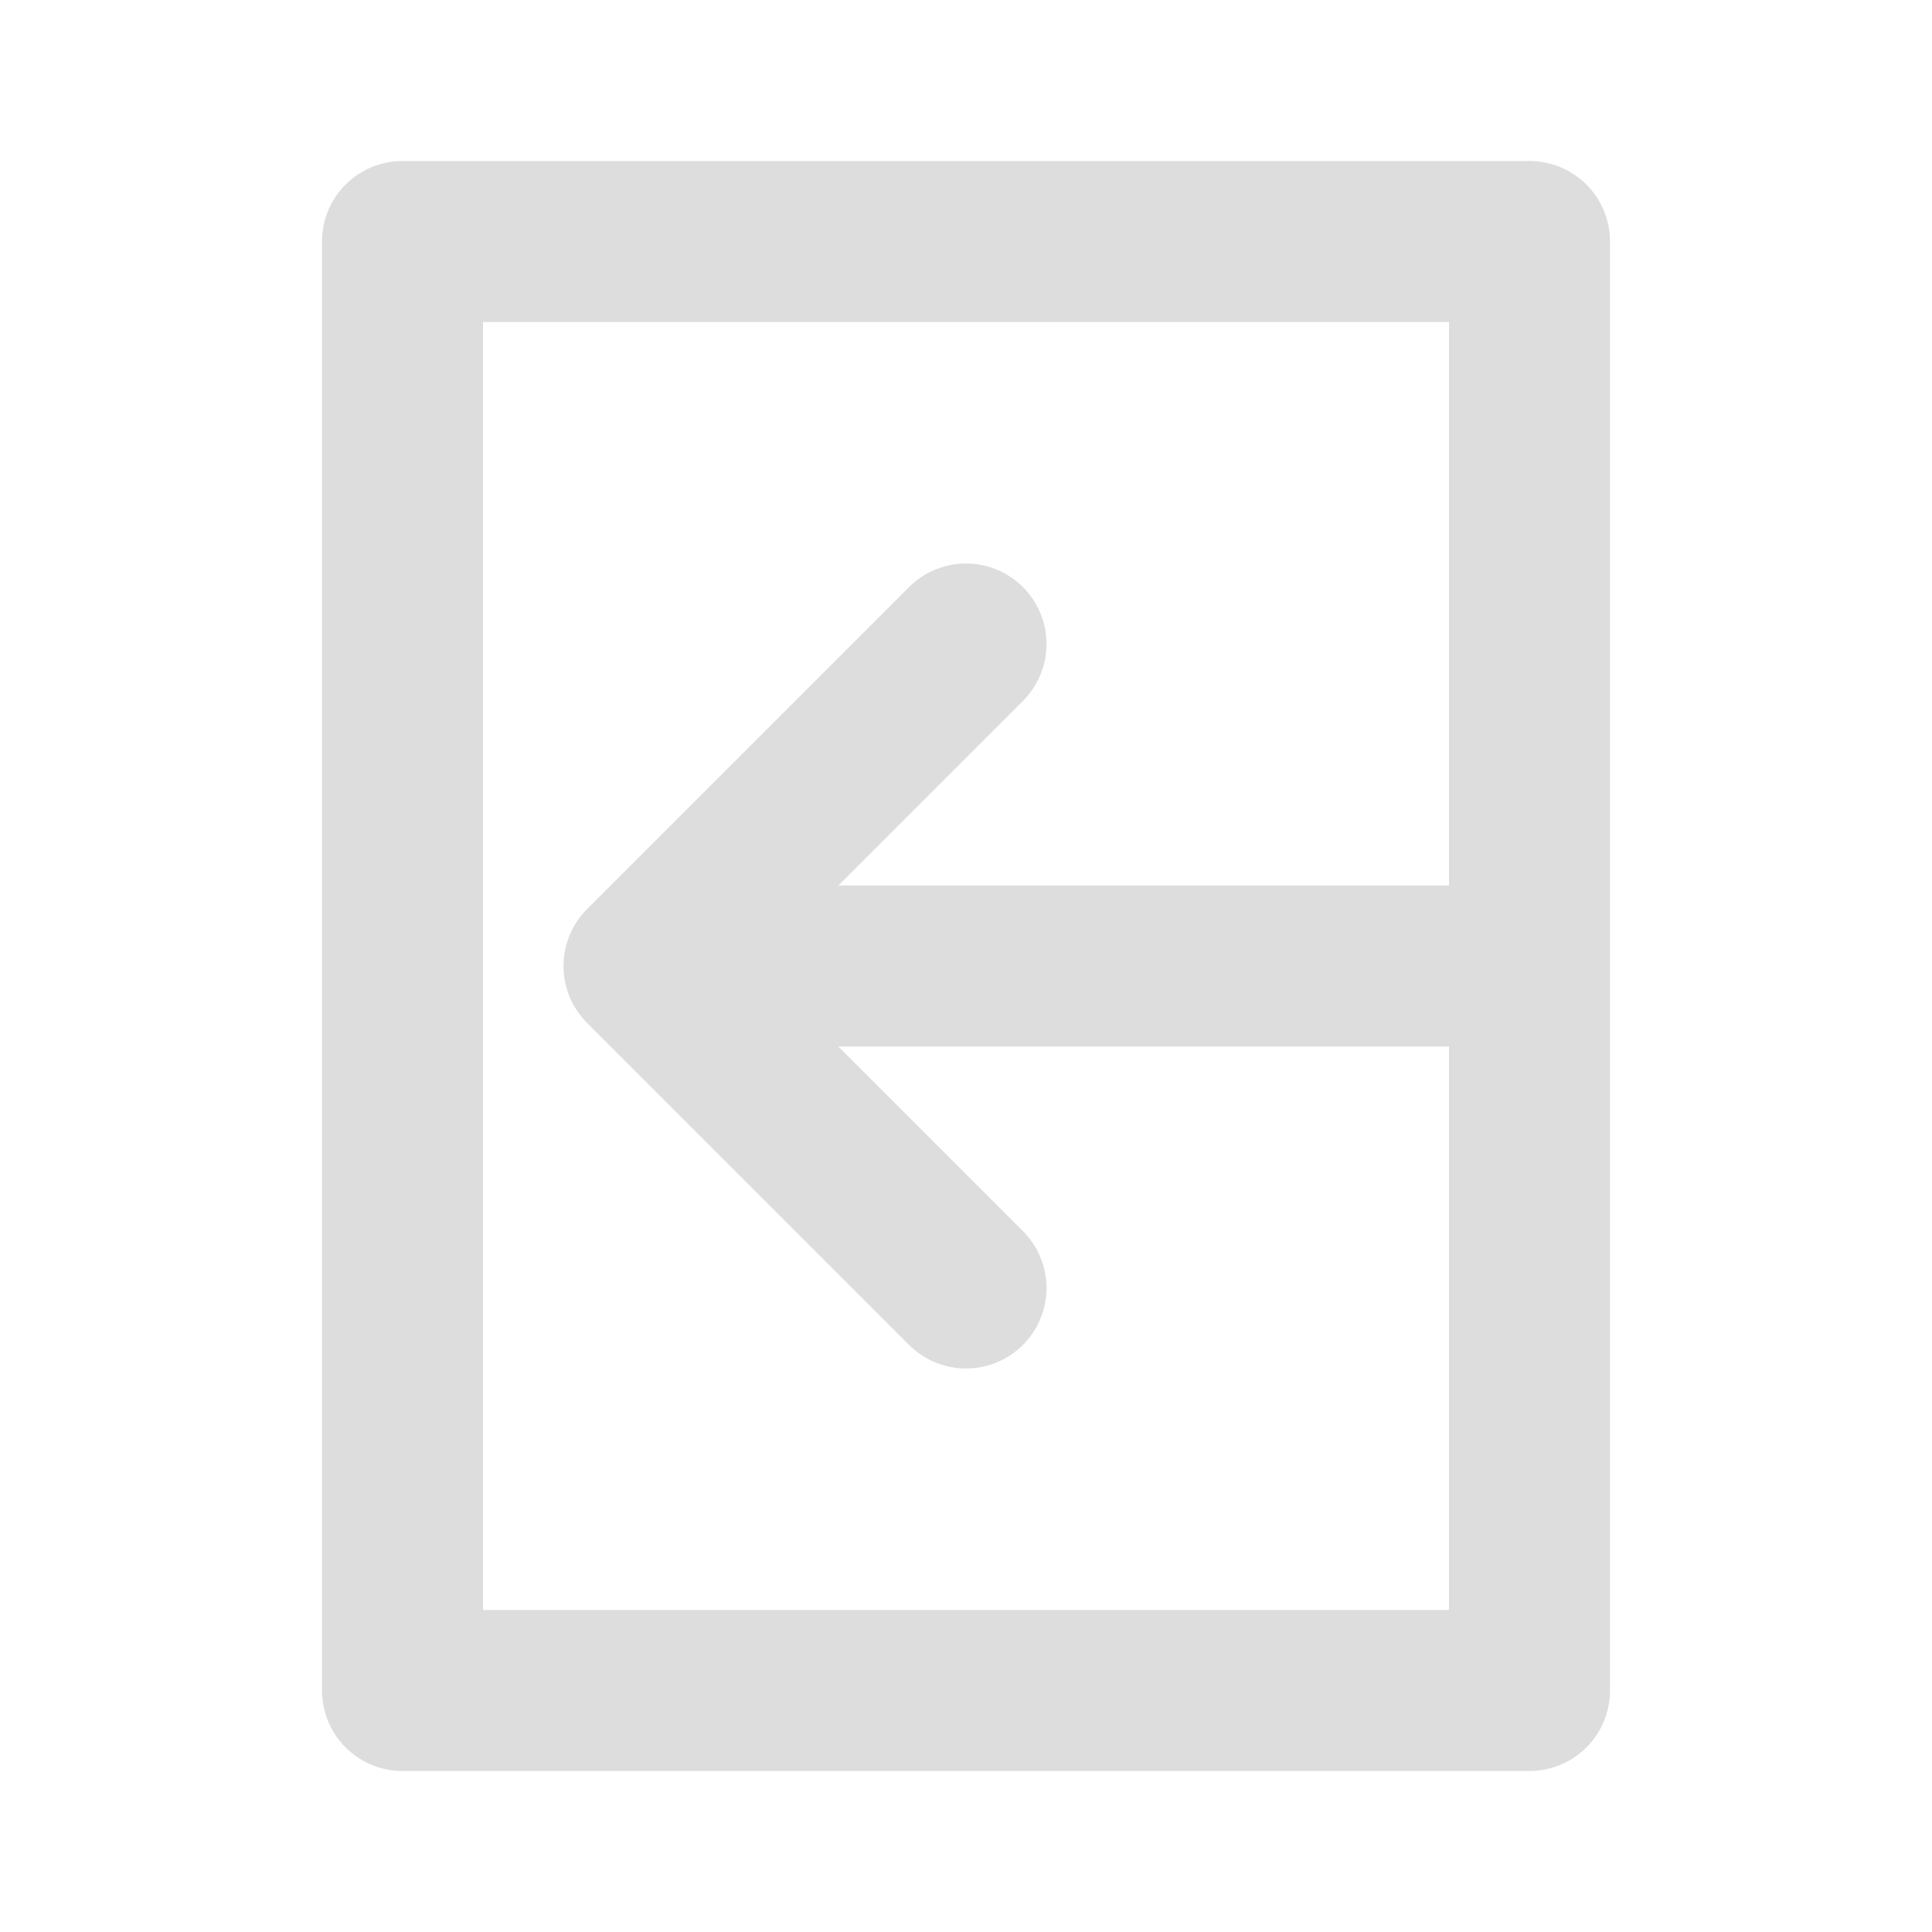
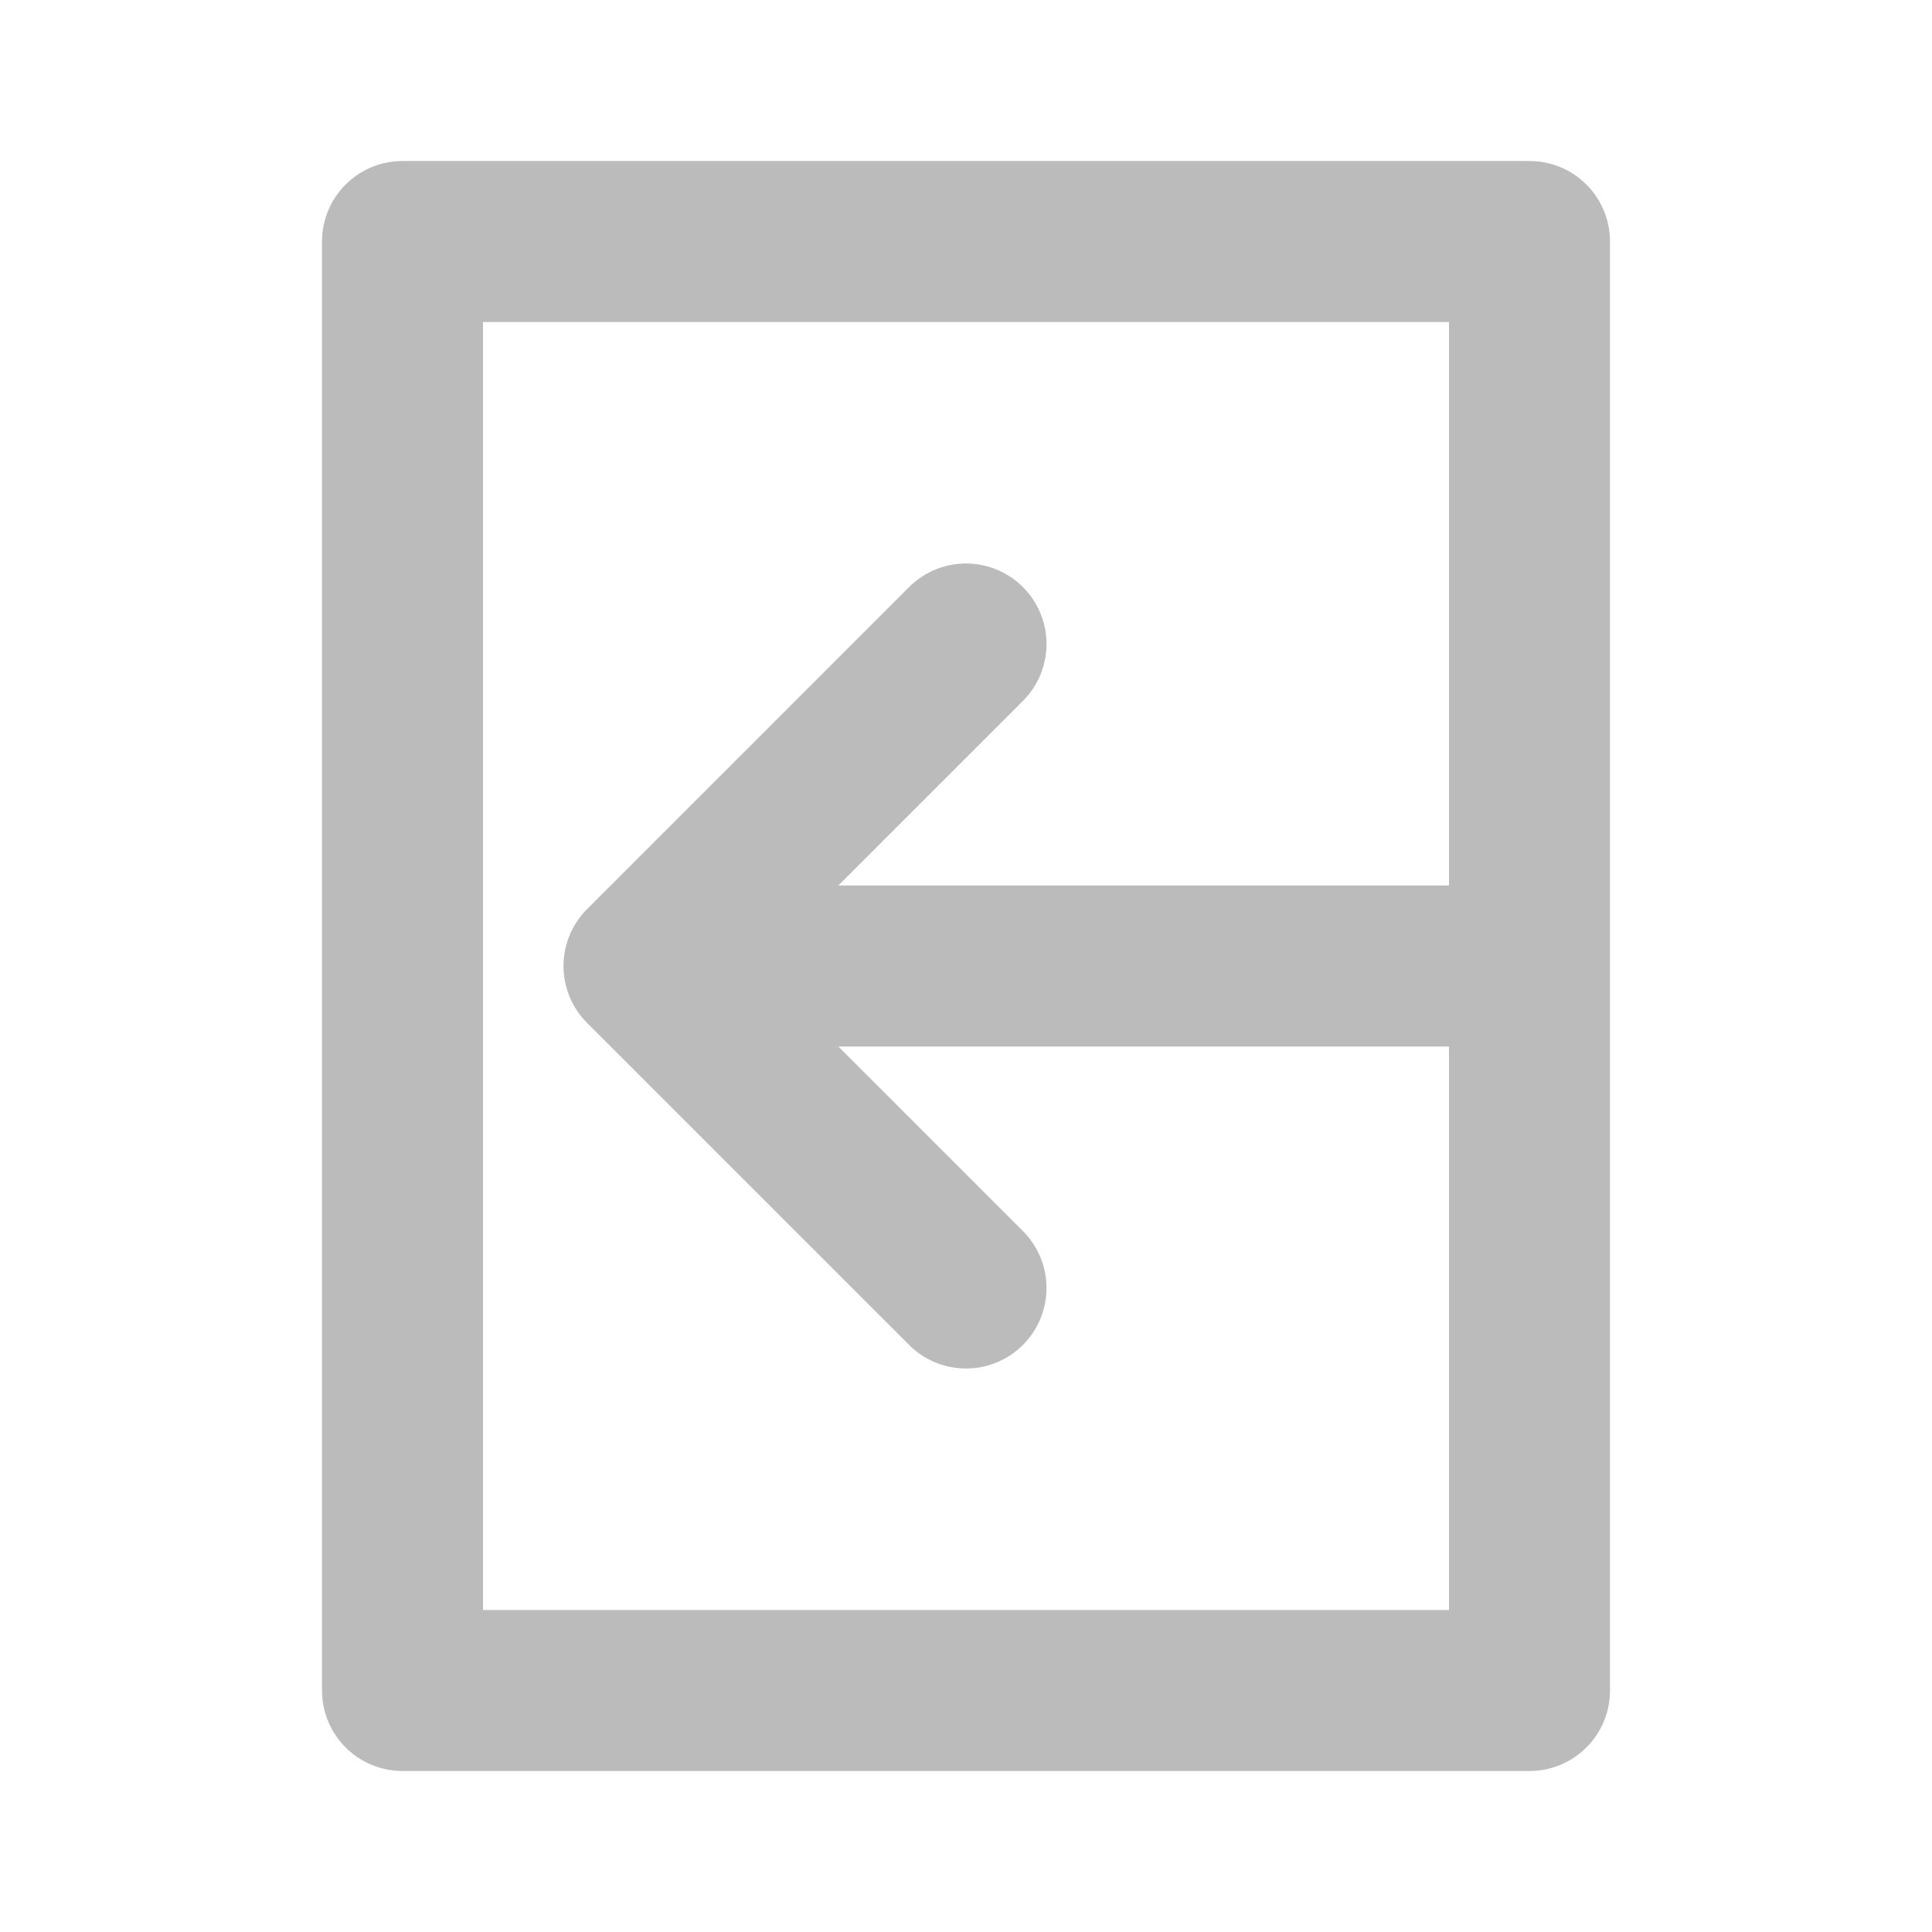
<svg xmlns="http://www.w3.org/2000/svg" width="24" height="24" viewBox="0 0 24 24" version="1.1" id="svg1">
  <defs id="defs1" />
  <g id="layer1">
-     <path style="fill:none;fill-opacity:1;stroke:#dddddd;stroke-width:2;stroke-linecap:round;stroke-linejoin:round;stroke-dasharray:none;stroke-opacity:1" d="M 5,21 H 19 V 3 H 5 Z" id="path18" />
-     <path style="fill:none;fill-opacity:1;stroke:#dddddd;stroke-width:2;stroke-linecap:round;stroke-linejoin:round;stroke-dasharray:none;stroke-opacity:1" d="m 18,12 -8,0" id="path19" />
-     <path style="fill:none;fill-opacity:1;stroke:#dddddd;stroke-width:2;stroke-linecap:round;stroke-linejoin:round;stroke-dasharray:none;stroke-opacity:1" d="M 12,8 8,12 12,16" id="path20" />
+     <path style="fill:none;fill-opacity:1;stroke:#bbbbbb;stroke-width:2;stroke-linecap:round;stroke-linejoin:round;stroke-dasharray:none;stroke-opacity:1" d="M 5,21 H 19 V 3 H 5 Z" id="path18" />
+     <path style="fill:none;fill-opacity:1;stroke:#bbbbbb;stroke-width:2;stroke-linecap:round;stroke-linejoin:round;stroke-dasharray:none;stroke-opacity:1" d="m 18,12 -8,0" id="path19" />
+     <path style="fill:none;fill-opacity:1;stroke:#bbbbbb;stroke-width:2;stroke-linecap:round;stroke-linejoin:round;stroke-dasharray:none;stroke-opacity:1" d="M 12,8 8,12 12,16" id="path20" />
  </g>
</svg>
